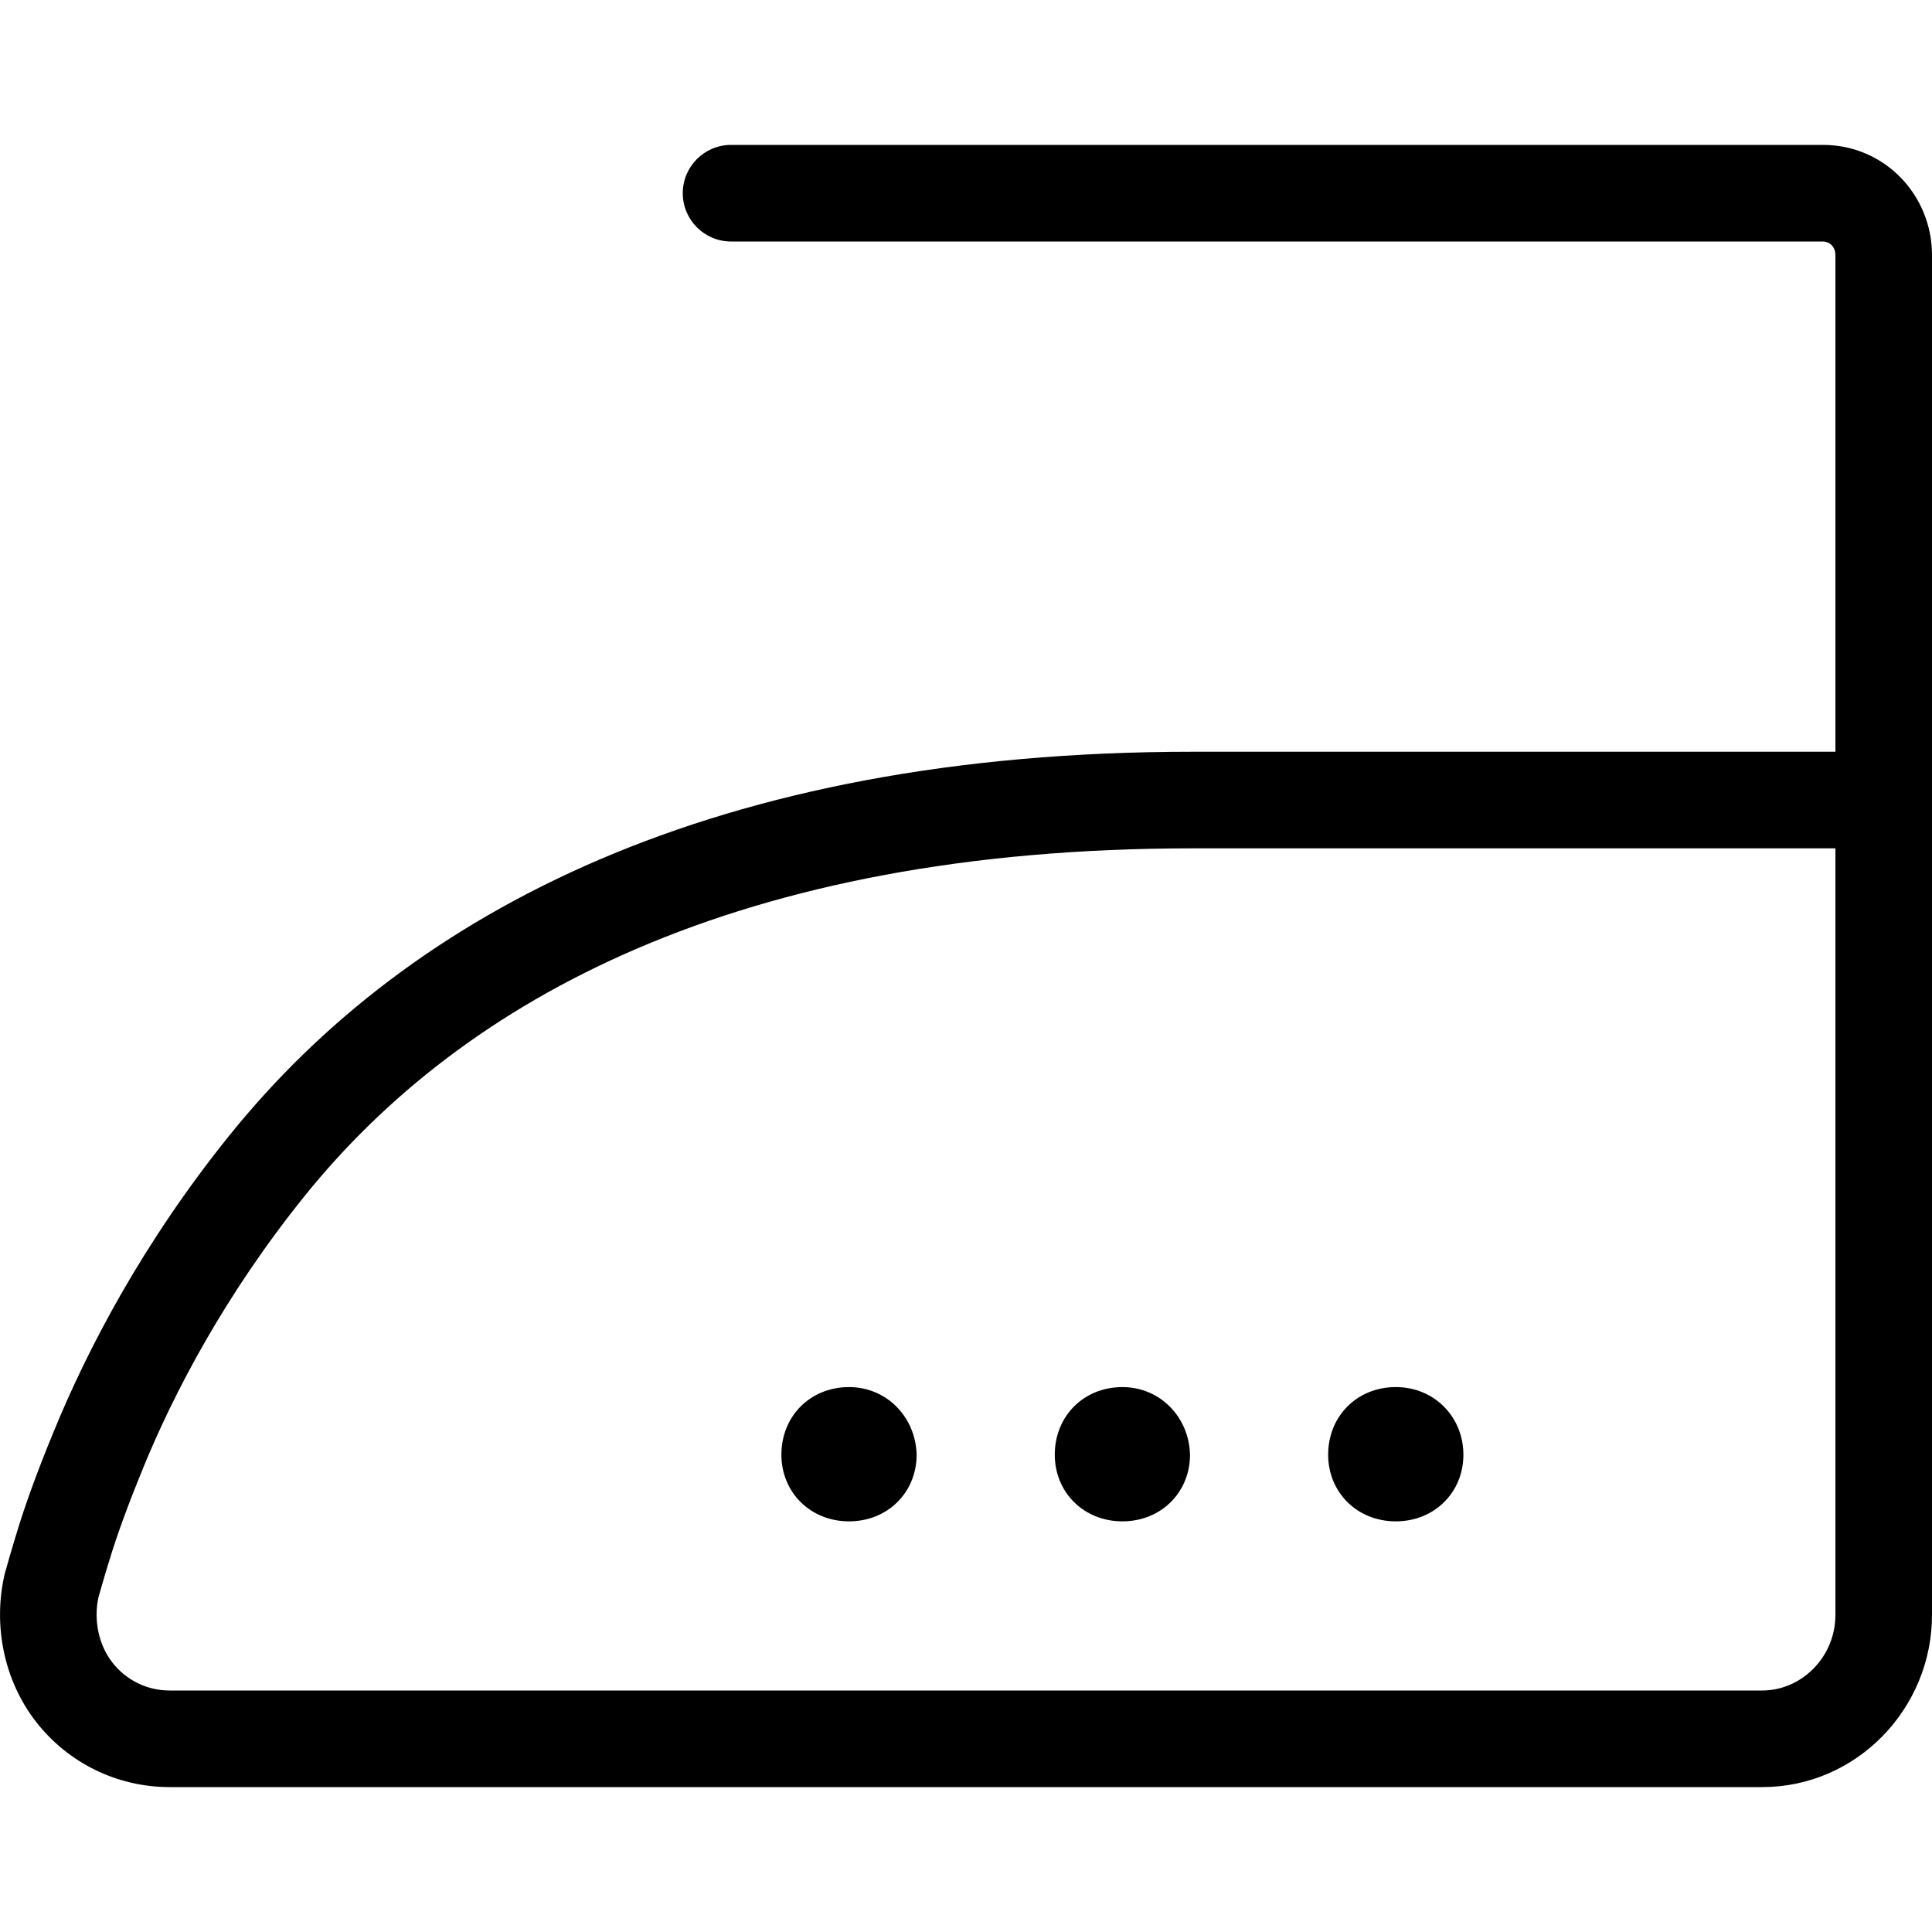
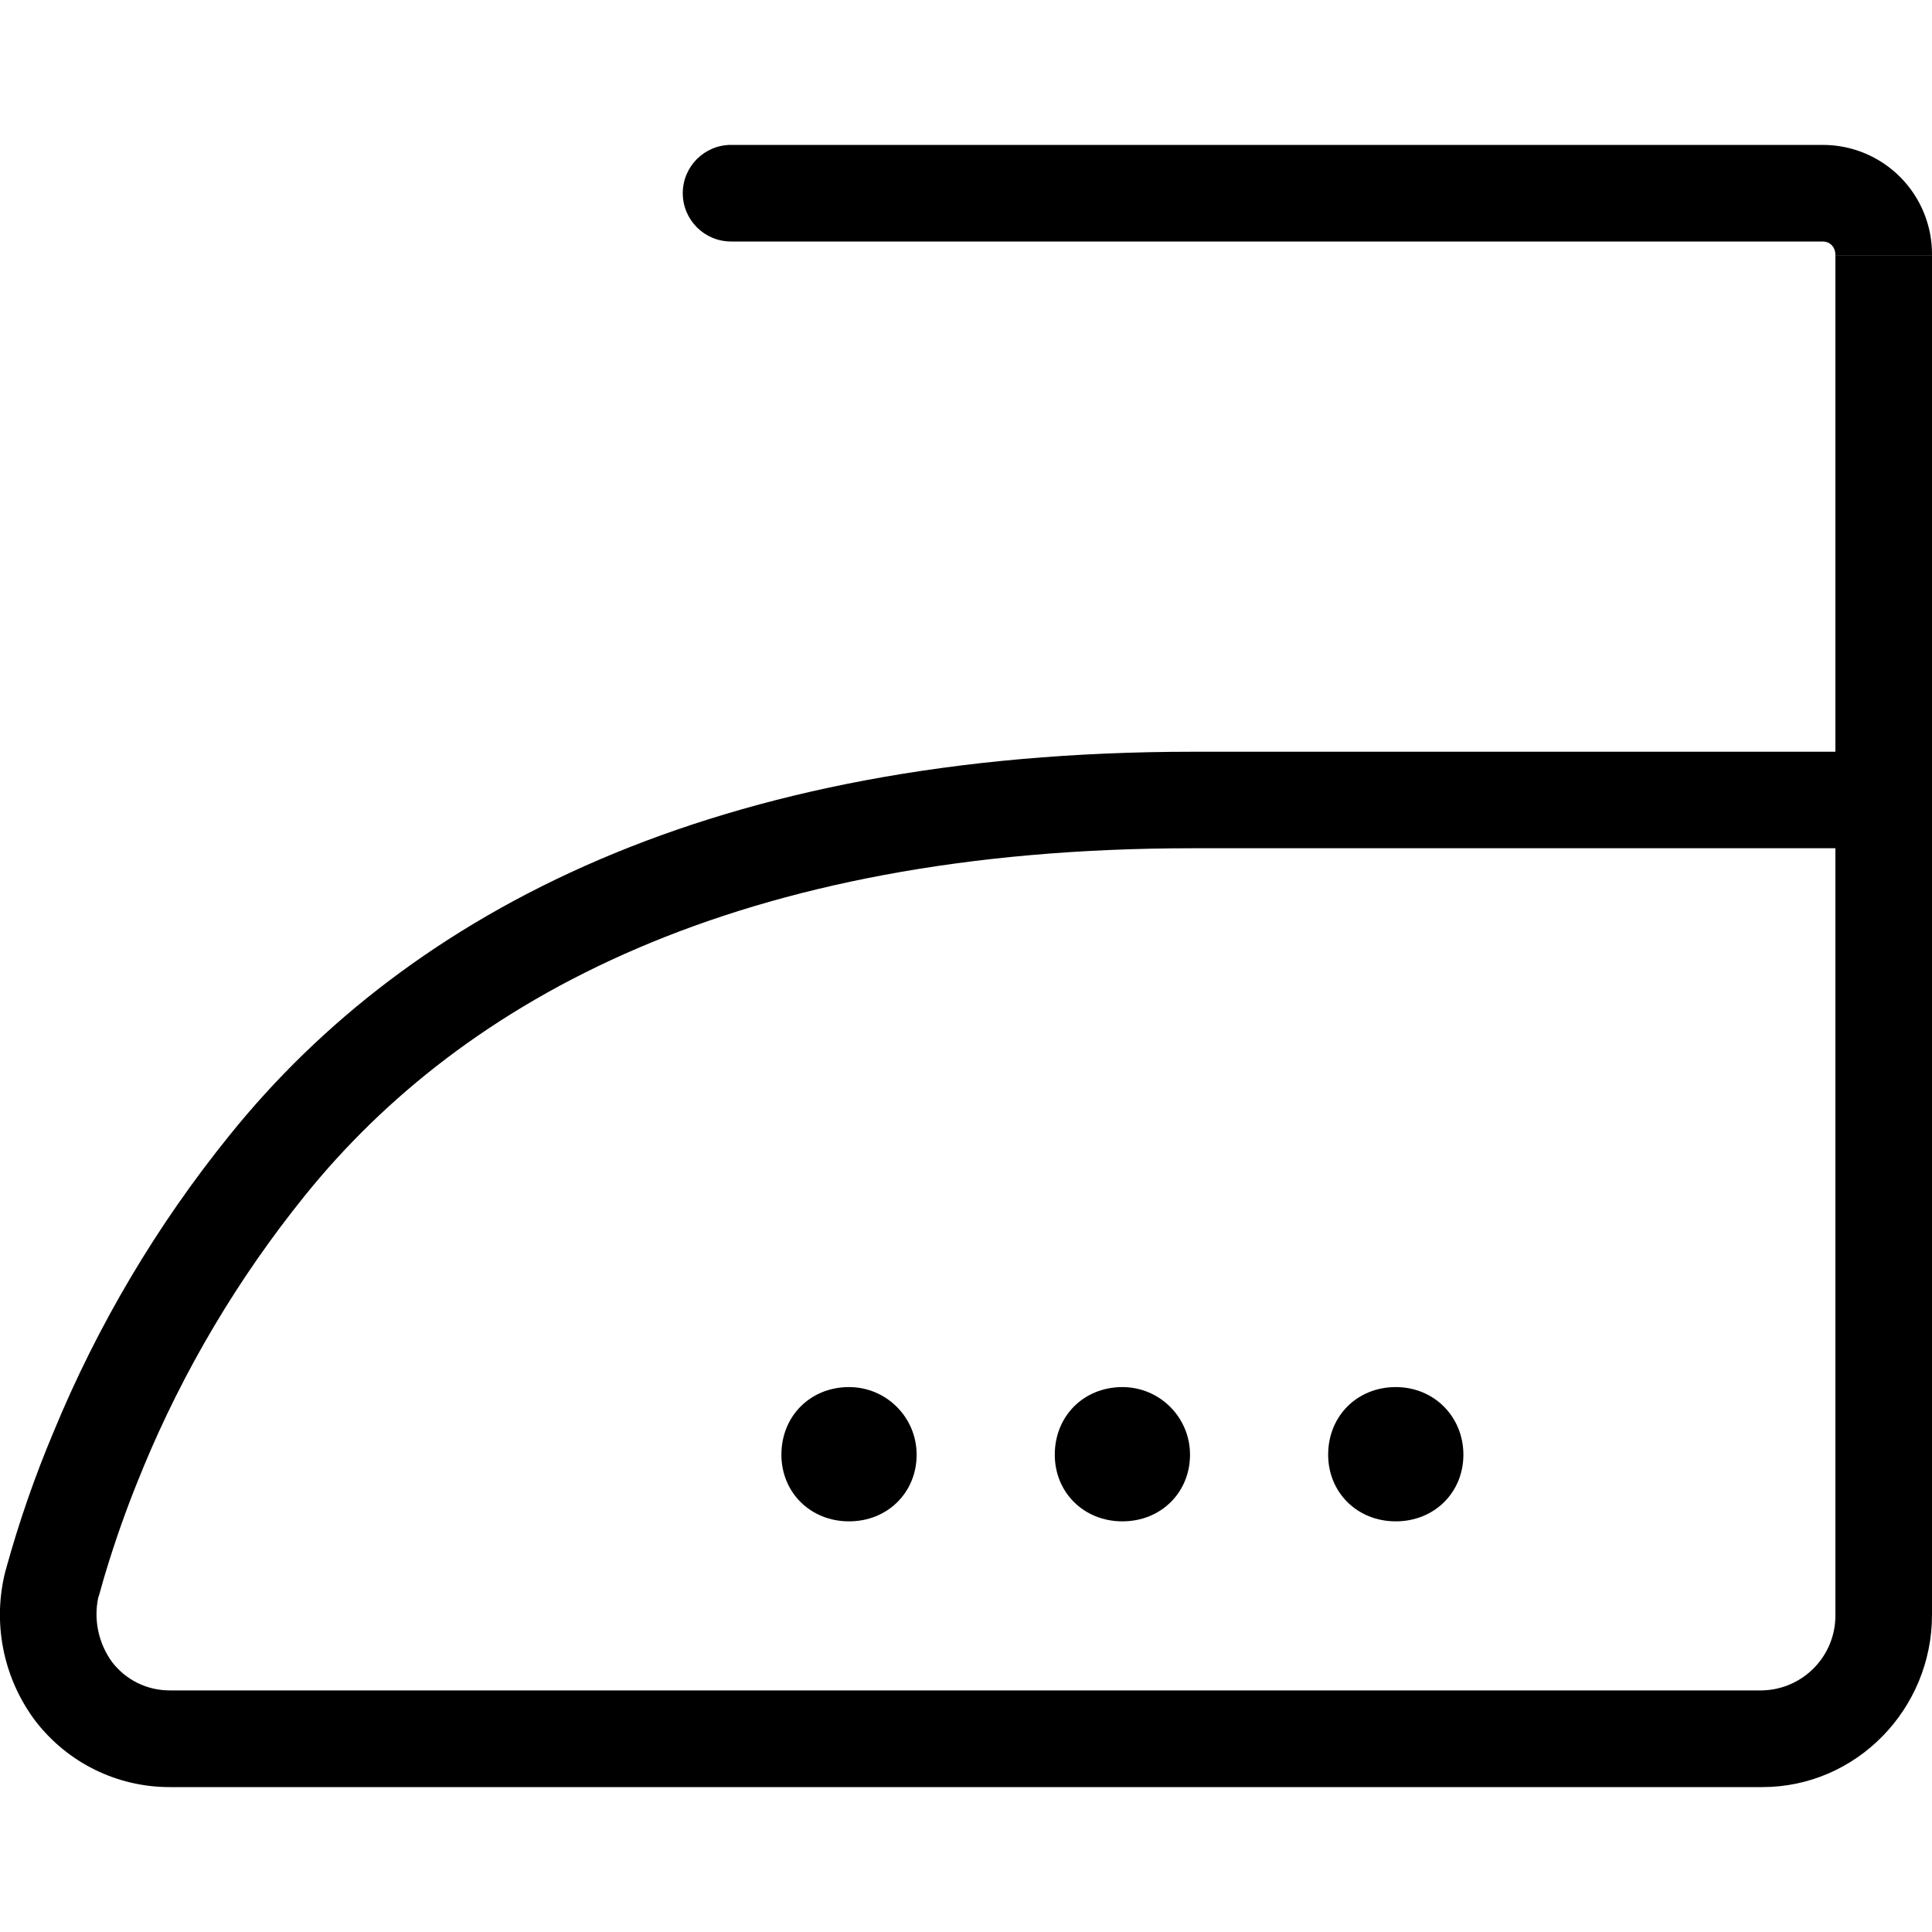
- <svg xmlns="http://www.w3.org/2000/svg" class="icon icon-accordion icon-iron" aria-hidden="true" focusable="false" width="20" height="20" viewBox="0 0 20 20">
-   <path d="M7.068 2C7.068 1.724 7.292 1.5 7.568 1.5H18.872C19.507 1.5 20 2.017 20 2.641H19C19 2.551 18.936 2.5 18.872 2.5H7.568C7.292 2.5 7.068 2.276 7.068 2ZM0.05 16.289L0.046 16.303L0.043 16.318C-0.069 16.831 0.039 17.394 0.373 17.824C0.705 18.25 1.211 18.5 1.757 18.5H18.243C19.218 18.5 20 17.689 20 16.718V2.641H19V7.782H12.349C7.398 7.782 4.243 9.435 2.378 11.75C1.477 12.866 0.898 13.981 0.553 14.827C0.385 15.233 0.256 15.593 0.177 15.855C0.154 15.928 0.122 16.037 0.097 16.123C0.084 16.168 0.072 16.21 0.064 16.24L0.053 16.276L0.05 16.289ZM19 8.782H12.349C7.636 8.782 4.795 10.344 3.156 12.378C2.327 13.405 1.793 14.433 1.478 15.205L1.478 15.207C1.317 15.596 1.2 15.926 1.134 16.147L1.13 16.159C1.113 16.213 1.084 16.31 1.058 16.4C1.045 16.444 1.034 16.483 1.026 16.512L1.017 16.544C0.969 16.783 1.025 17.033 1.163 17.21C1.306 17.393 1.521 17.5 1.757 17.5H18.243C18.648 17.5 19 17.155 19 16.718V8.782Z" fill-rule="evenodd" />
-   <path d="M8.789 14.359C8.389 14.359 8.089 14.659 8.089 15.059C8.089 15.449 8.389 15.749 8.789 15.749C9.189 15.749 9.489 15.449 9.489 15.059C9.479 14.669 9.179 14.359 8.789 14.359Z" />
-   <path d="M11.619 14.359C11.219 14.359 10.919 14.659 10.919 15.059C10.919 15.449 11.219 15.749 11.619 15.749C12.019 15.749 12.319 15.449 12.319 15.059C12.309 14.669 12.009 14.359 11.619 14.359Z" />
-   <path d="M14.449 14.359C14.049 14.359 13.749 14.659 13.749 15.059C13.749 15.449 14.049 15.749 14.449 15.749C14.849 15.749 15.149 15.449 15.149 15.059C15.149 14.669 14.849 14.359 14.449 14.359Z" />
+ <svg xmlns="http://www.w3.org/2000/svg" class="icon icon-accordion icon-iron" viewBox="0 0 20 20">
+   <path fill-rule="evenodd" d="M7.068 2a.5.5 0 0 1 .5-.5h11.304A1.13 1.13 0 0 1 20 2.64h-1c0-.09-.064-.14-.128-.14H7.568a.5.5 0 0 1-.5-.5M.05 16.29l-.004.013-.003.015a1.83 1.83 0 0 0 .33 1.506c.332.425.838.676 1.384.676h16.486c.976 0 1.757-.81 1.757-1.782V2.641h-1v5.141h-6.65c-4.952 0-8.107 1.653-9.972 3.968a12.4 12.4 0 0 0-1.825 3.077 11.5 11.5 0 0 0-.49 1.413l-.01.036zM19 8.781h-6.65c-4.714 0-7.555 1.562-9.194 3.596a11.5 11.5 0 0 0-1.678 2.827v.002a11 11 0 0 0-.344.94l-.004.012a9 9 0 0 0-.104.354l-.01.03a.84.84 0 0 0 .147.667c.143.183.358.29.594.29h16.486a.775.775 0 0 0 .757-.782z" />
+   <path d="M8.789 14.359c-.4 0-.7.3-.7.7 0 .39.3.69.7.69s.7-.3.7-.69a.7.7 0 0 0-.7-.7m2.83 0c-.4 0-.7.3-.7.7 0 .39.3.69.7.69s.7-.3.7-.69a.7.7 0 0 0-.7-.7m2.83 0c-.4 0-.7.3-.7.7 0 .39.3.69.7.69s.7-.3.7-.69-.3-.7-.7-.7" />
</svg>
